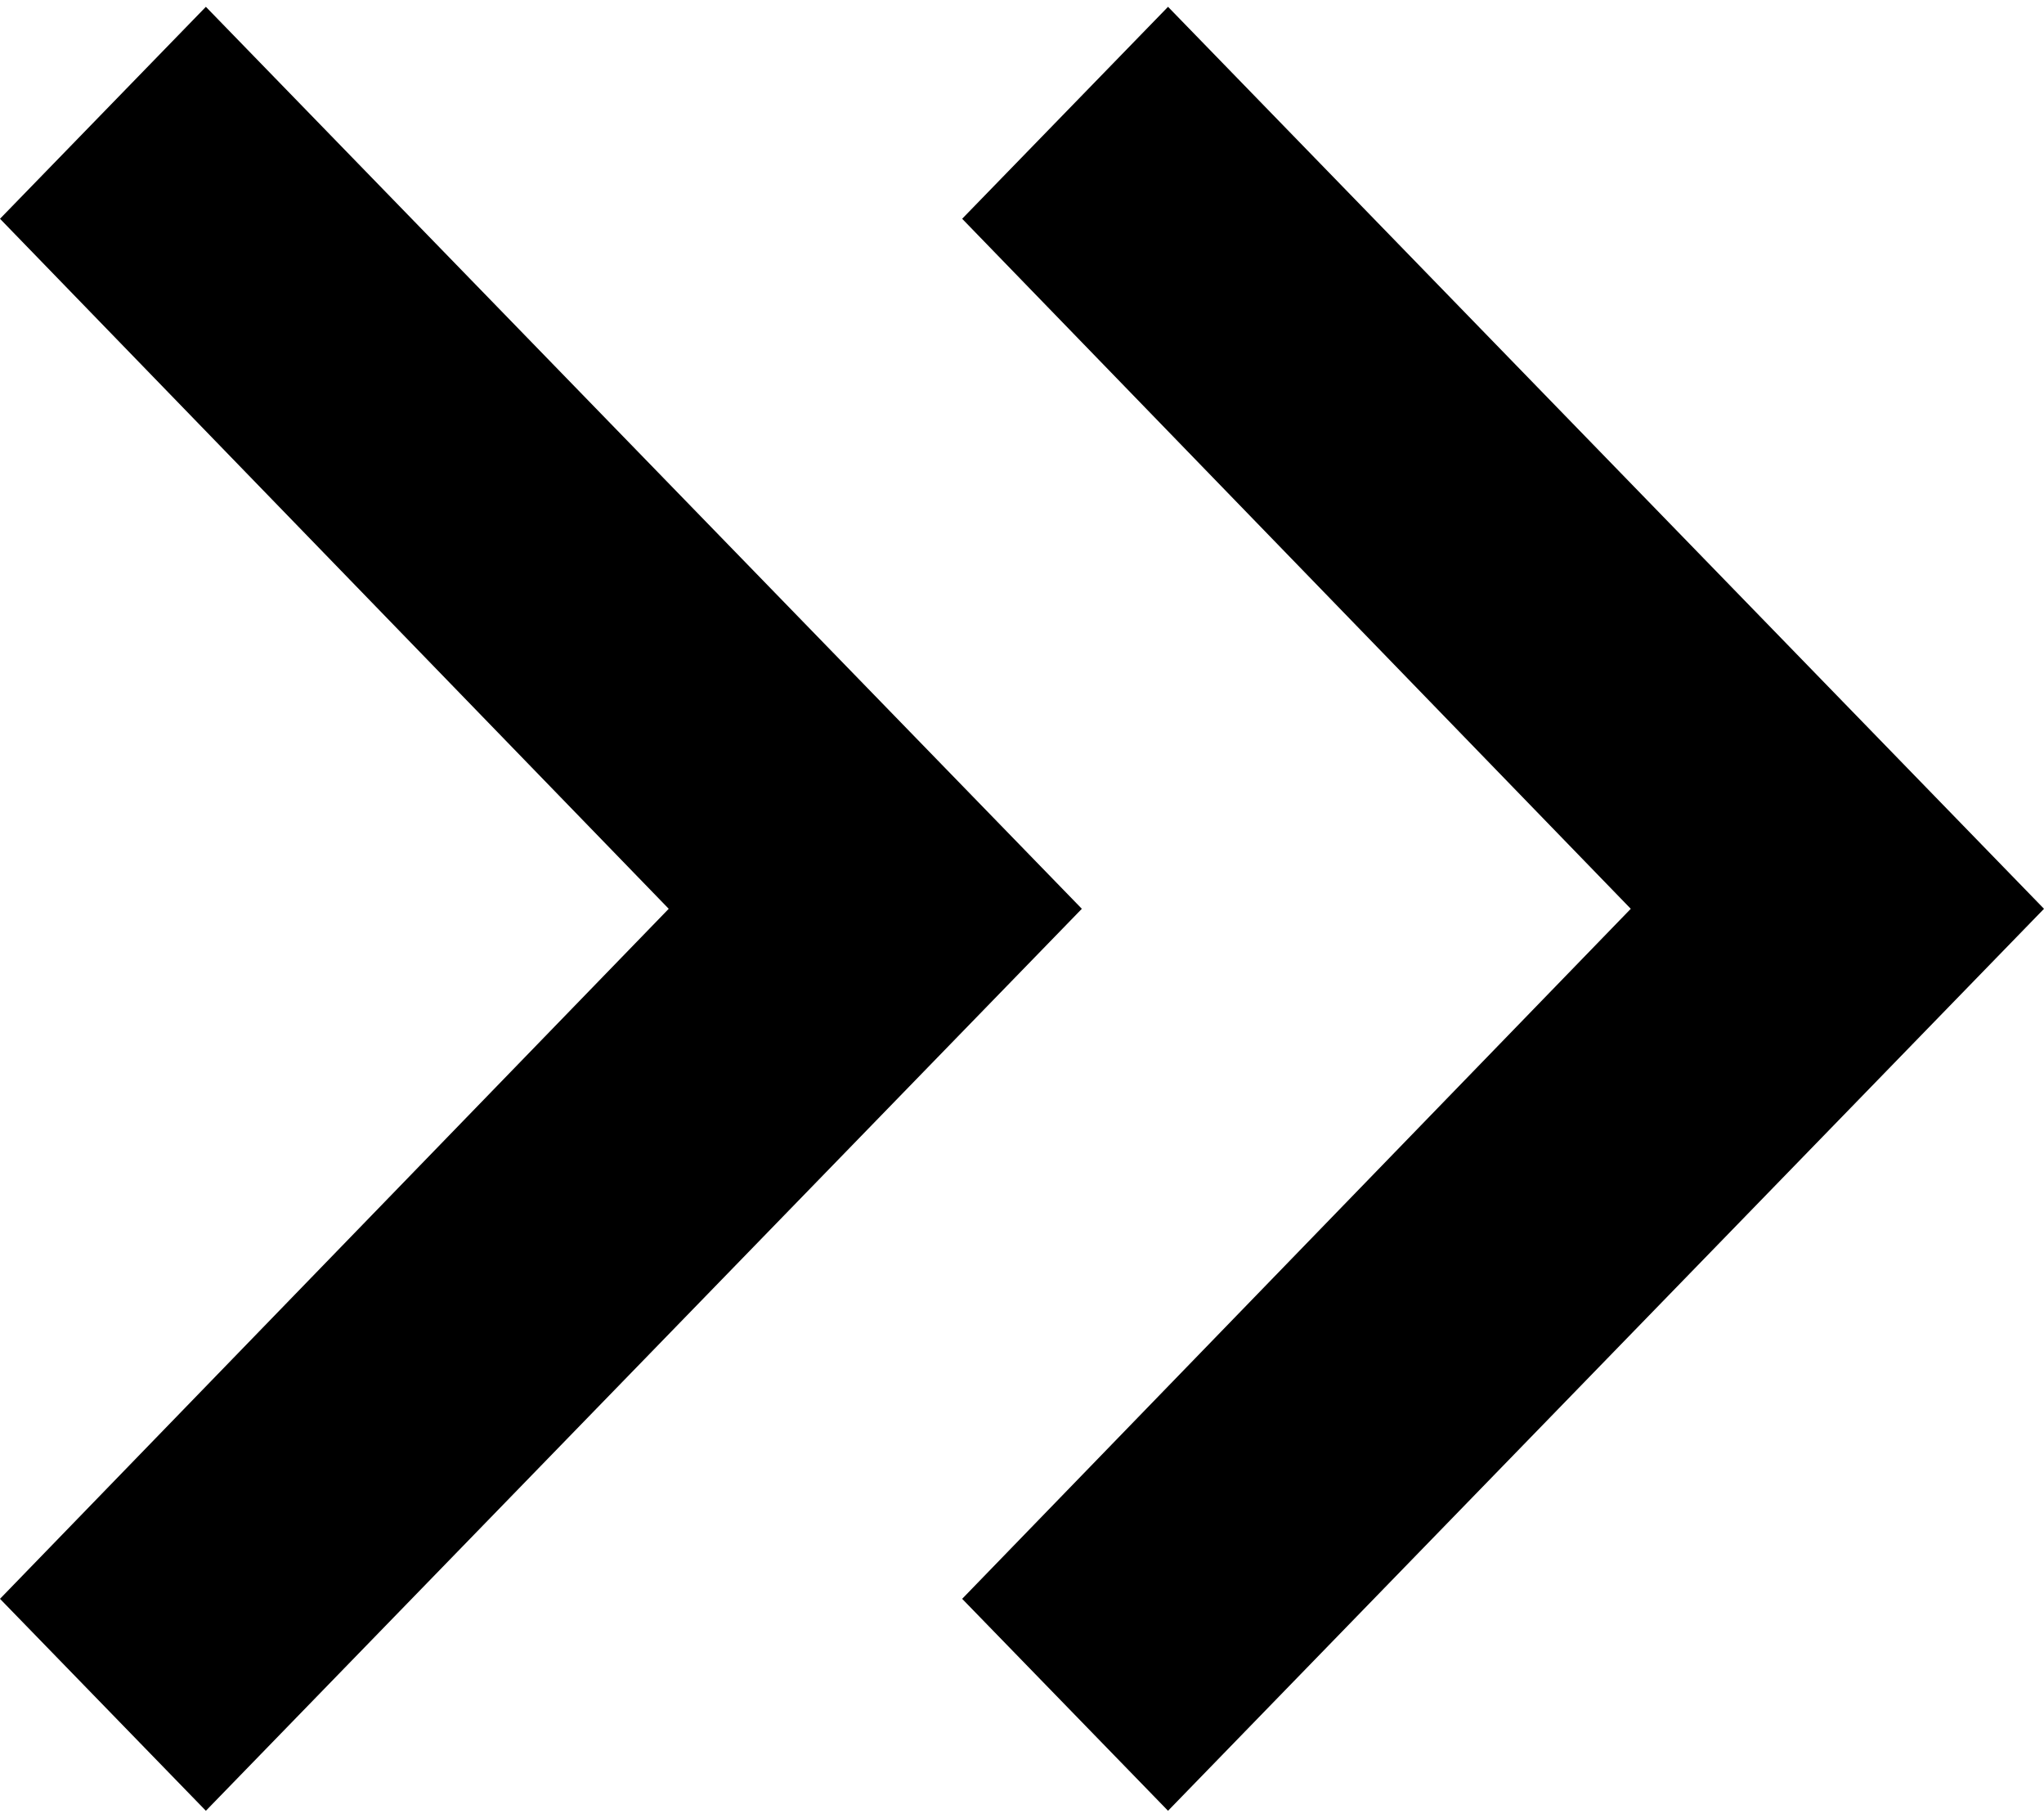
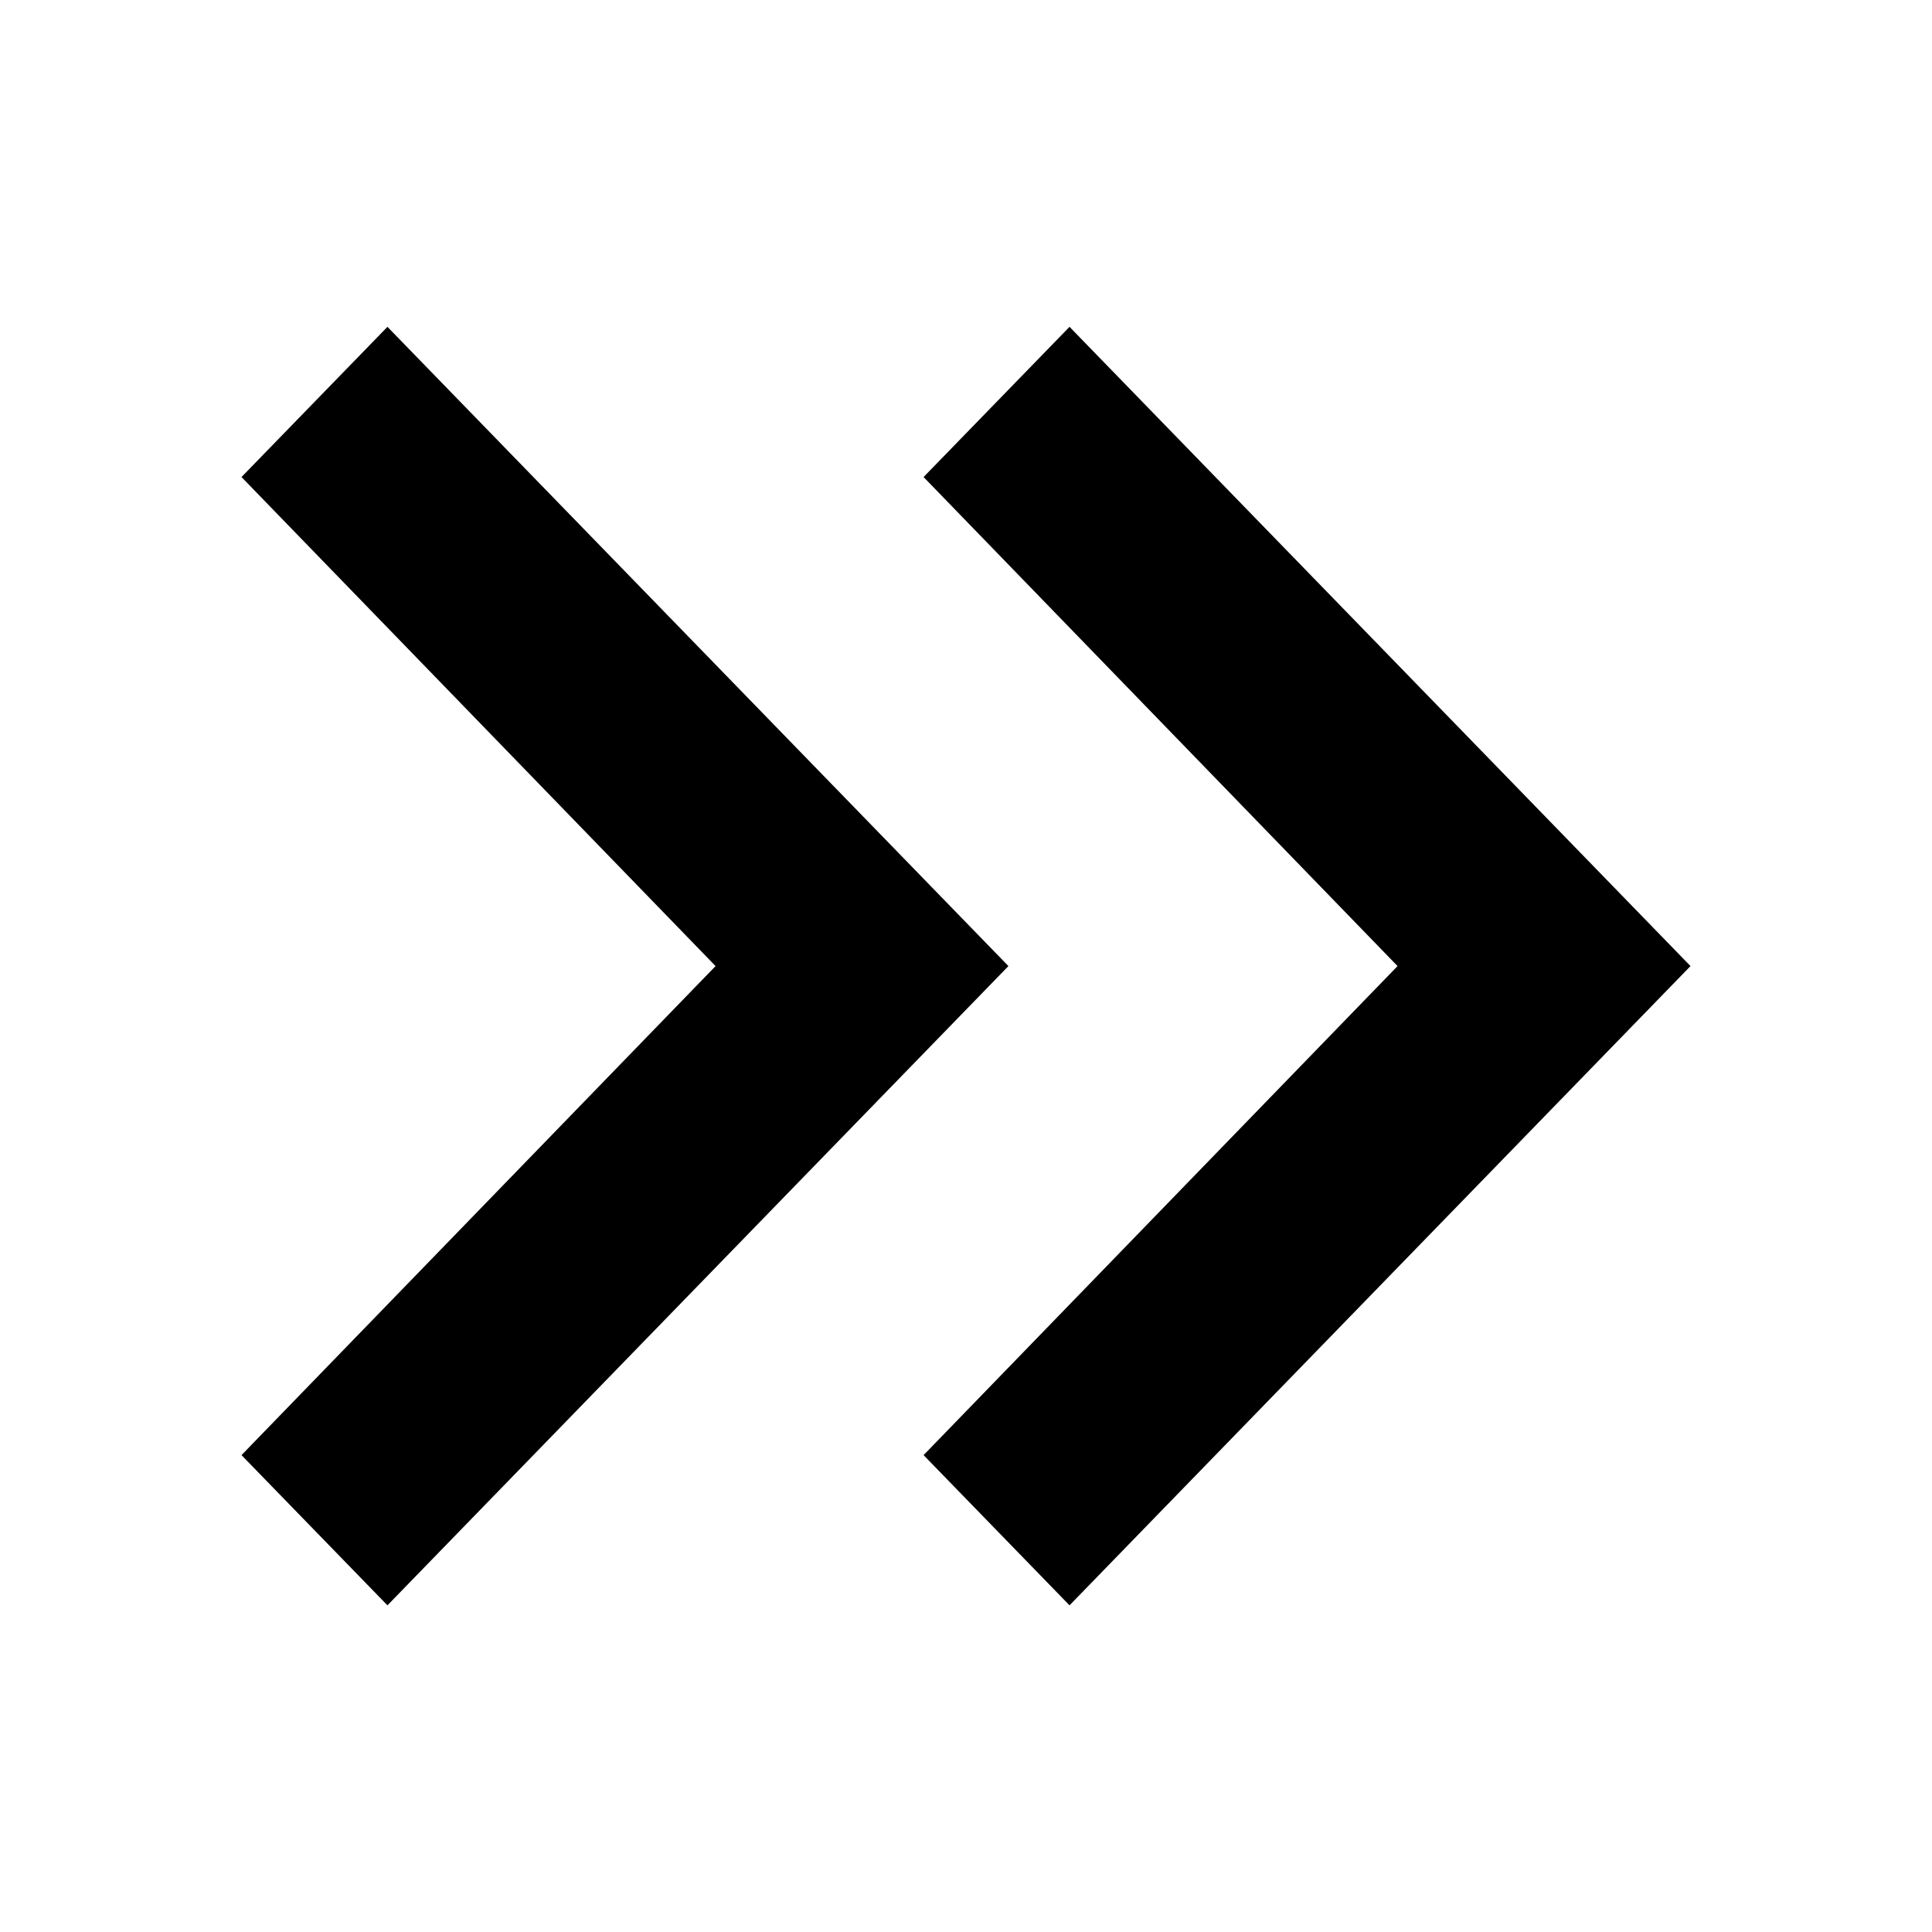
- <svg xmlns="http://www.w3.org/2000/svg" width="18" height="16" viewBox="0 0 18 16" fill="currentColor">
-   <path d="M5.889 8.001L0 1.926L1.813 0.06L9.527 8.001L1.813 15.942L0 14.076L5.889 8.001Z" fill="currentColor" />
-   <path d="M14.361 8.001L8.473 1.926L10.286 0.06L18 8.001L10.286 15.942L8.473 14.076L14.361 8.001Z" fill="currentColor" />
+ <svg xmlns="http://www.w3.org/2000/svg" width="24" height="24" viewBox="0 0 24 24" fill="currentColor">
+   <path d="M8.889 12.001L3 5.926L4.813 4.06L12.527 12.001L4.813 19.942L3 18.076L8.889 12.001Z" fill="currentColor" />
+   <path d="M17.361 12.001L11.473 5.926L13.286 4.06L21 12.001L13.286 19.942L11.473 18.076L17.361 12.001Z" fill="currentColor" />
</svg>
